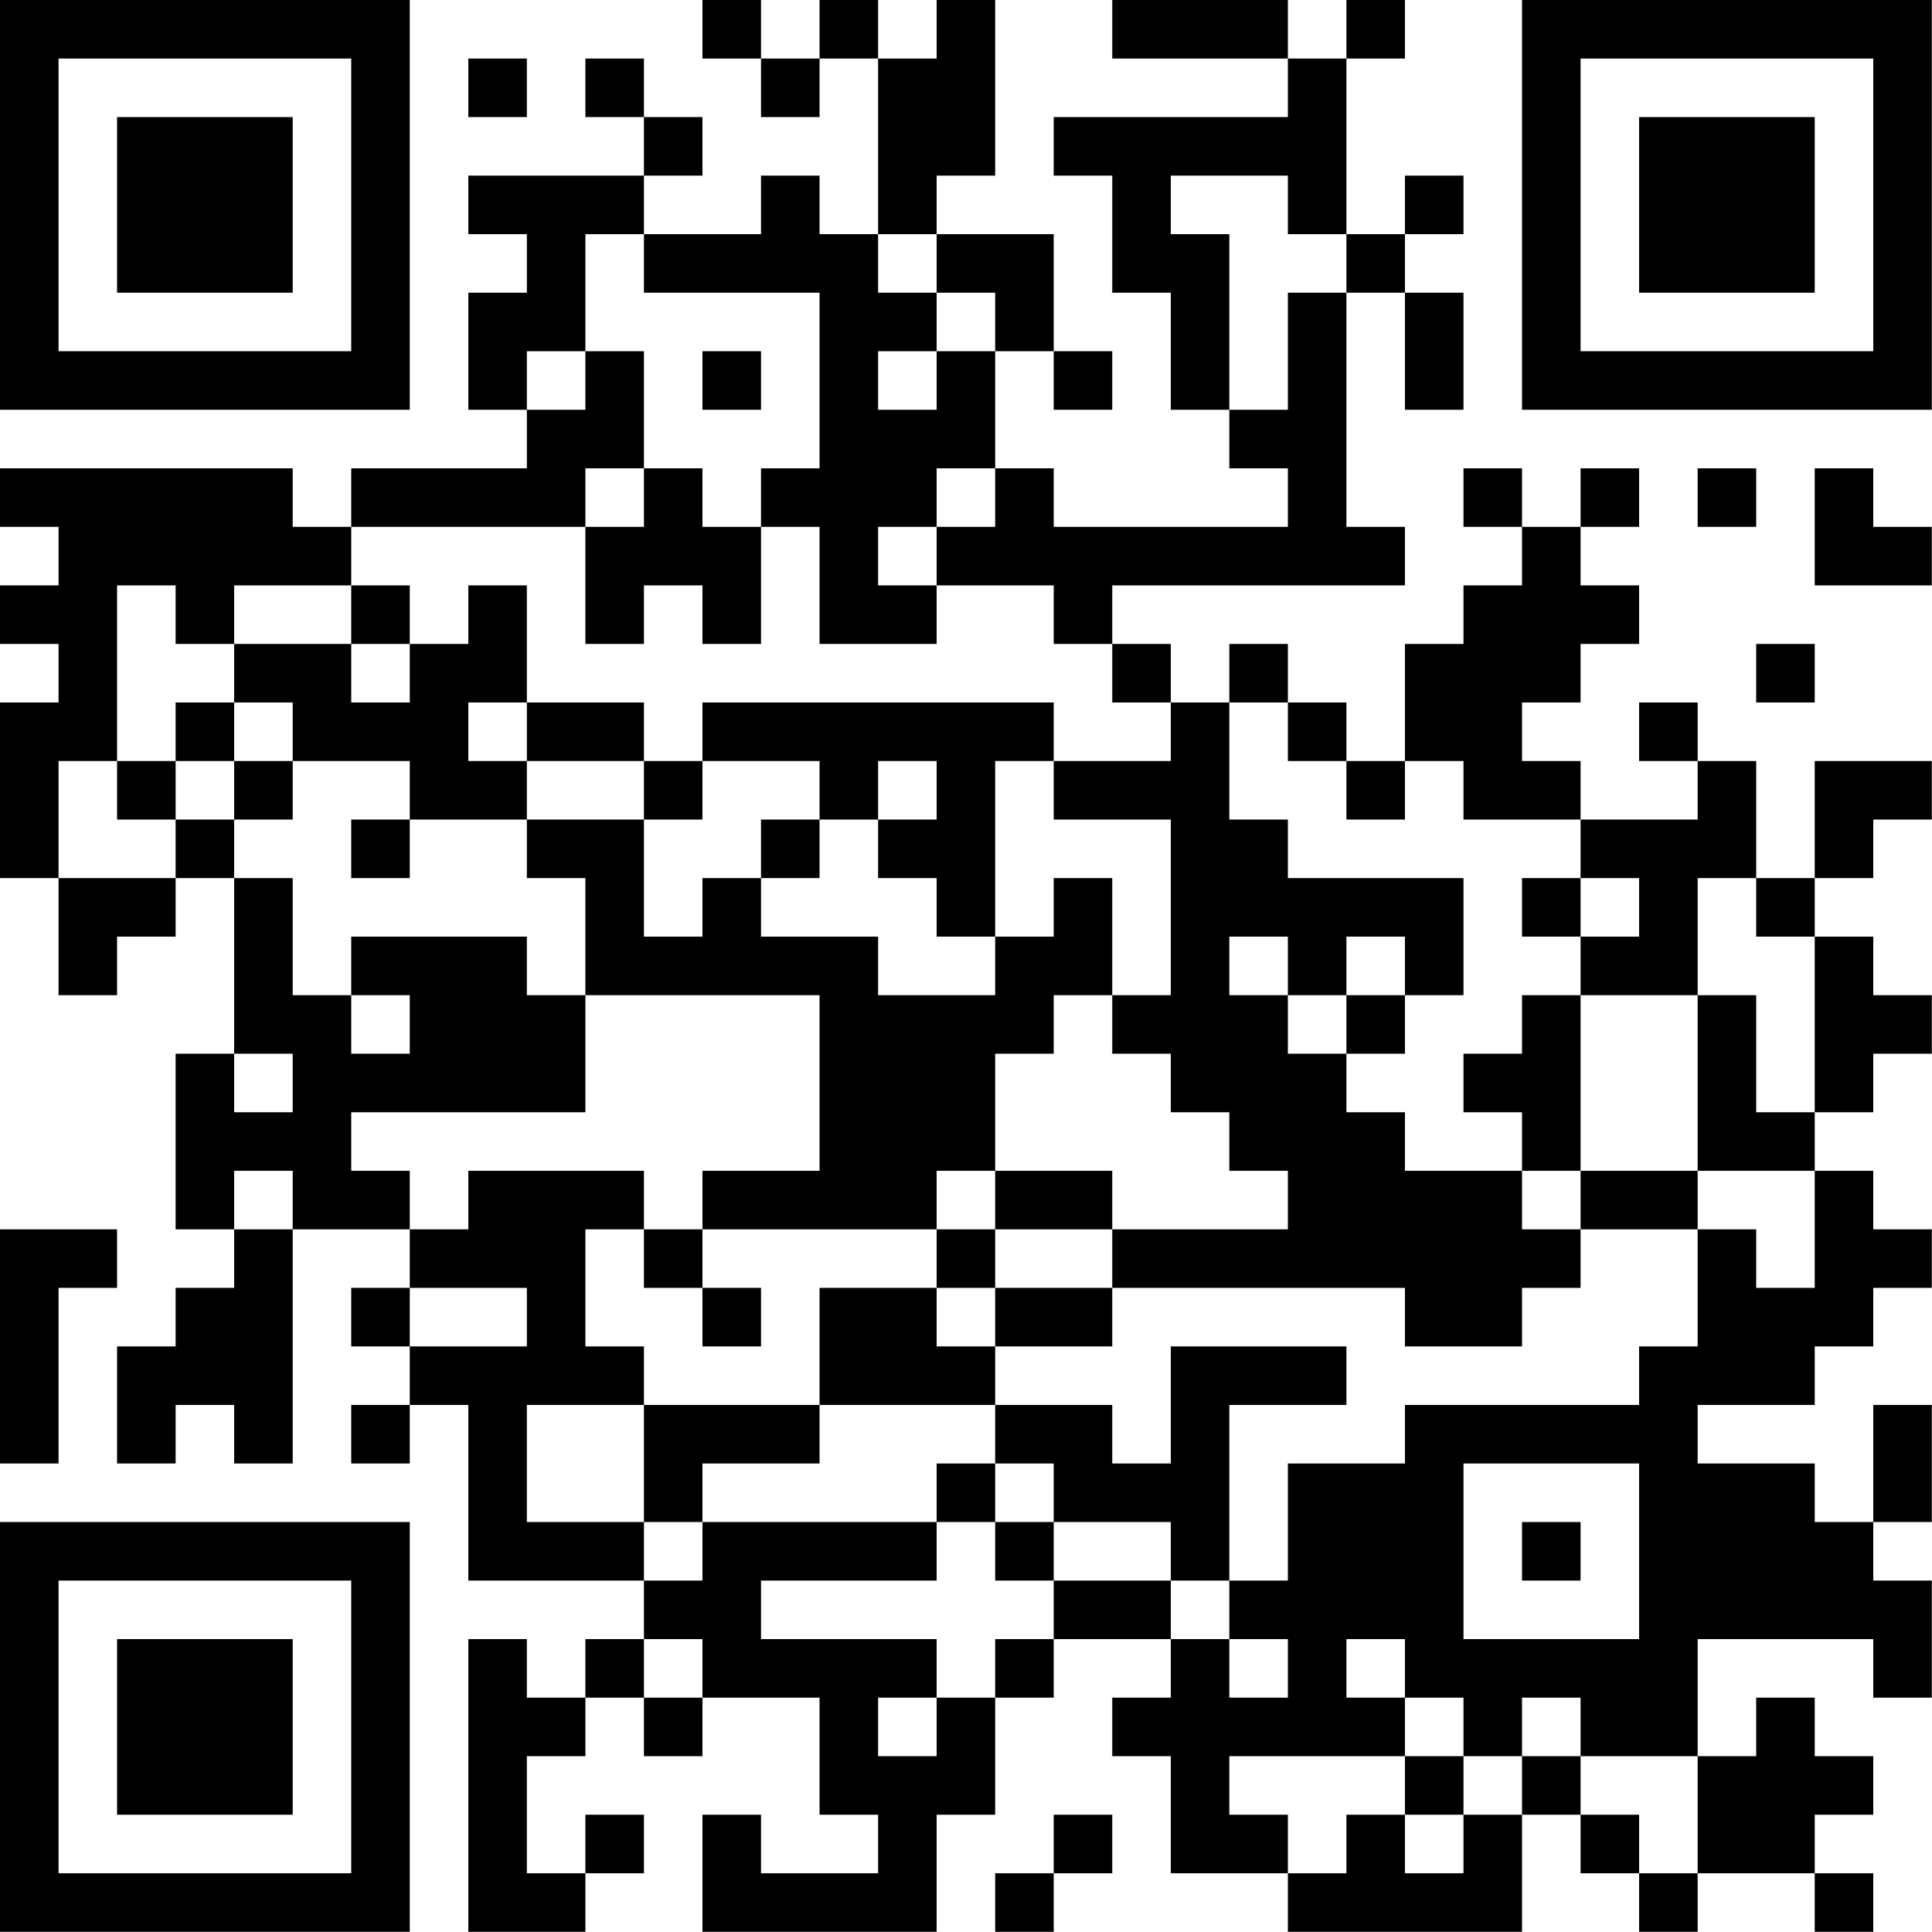
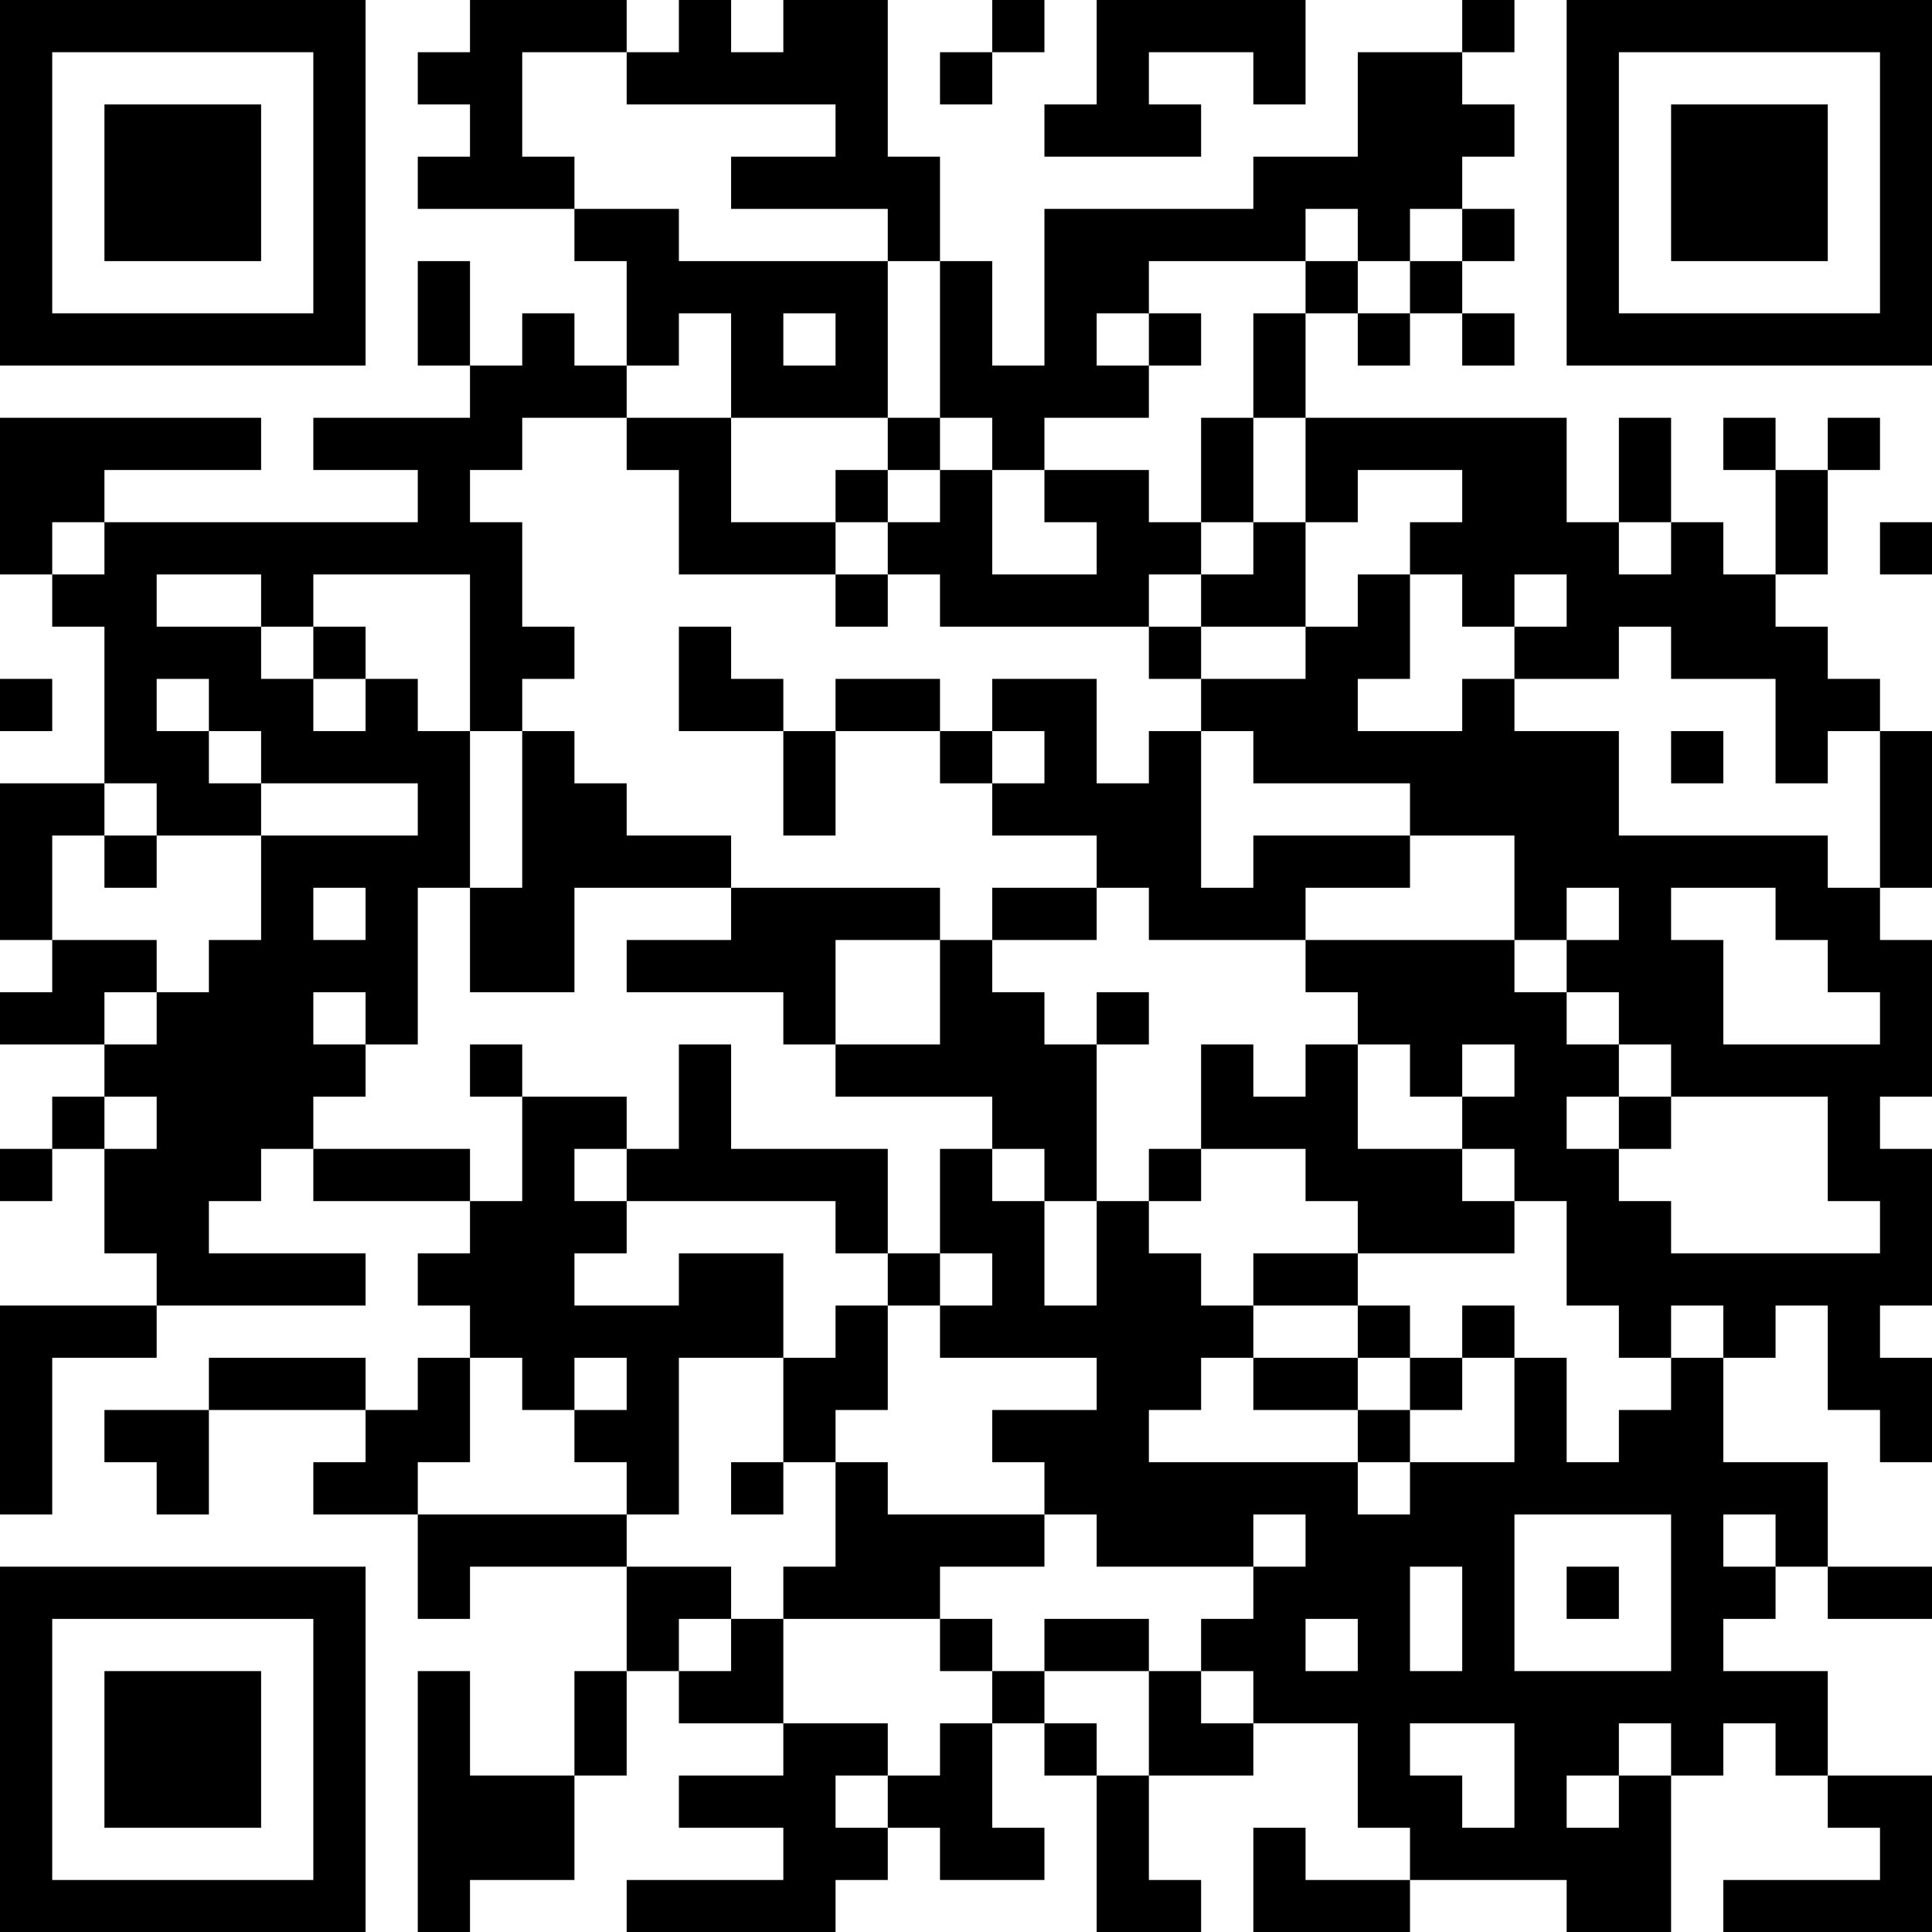
<svg xmlns="http://www.w3.org/2000/svg" version="1.1" width="100" height="100" viewBox="0 0 100 100">
  <rect x="0" y="0" width="100" height="100" fill="#ffffff" />
-   <g transform="scale(3.03)">
+   <g transform="scale(2.703)">
    <g transform="translate(0,0)">
-       <path fill-rule="evenodd" d="M12 0L12 1L13 1L13 2L14 2L14 1L15 1L15 4L14 4L14 3L13 3L13 4L11 4L11 3L12 3L12 2L11 2L11 1L10 1L10 2L11 2L11 3L8 3L8 4L9 4L9 5L8 5L8 7L9 7L9 8L6 8L6 9L5 9L5 8L0 8L0 9L1 9L1 10L0 10L0 11L1 11L1 12L0 12L0 15L1 15L1 17L2 17L2 16L3 16L3 15L4 15L4 18L3 18L3 21L4 21L4 22L3 22L3 23L2 23L2 25L3 25L3 24L4 24L4 25L5 25L5 21L7 21L7 22L6 22L6 23L7 23L7 24L6 24L6 25L7 25L7 24L8 24L8 27L11 27L11 28L10 28L10 29L9 29L9 28L8 28L8 33L10 33L10 32L11 32L11 31L10 31L10 32L9 32L9 30L10 30L10 29L11 29L11 30L12 30L12 29L14 29L14 31L15 31L15 32L13 32L13 31L12 31L12 33L16 33L16 31L17 31L17 29L18 29L18 28L20 28L20 29L19 29L19 30L20 30L20 32L22 32L22 33L26 33L26 31L27 31L27 32L28 32L28 33L29 33L29 32L31 32L31 33L32 33L32 32L31 32L31 31L32 31L32 30L31 30L31 29L30 29L30 30L29 30L29 28L32 28L32 29L33 29L33 27L32 27L32 26L33 26L33 24L32 24L32 26L31 26L31 25L29 25L29 24L31 24L31 23L32 23L32 22L33 22L33 21L32 21L32 20L31 20L31 19L32 19L32 18L33 18L33 17L32 17L32 16L31 16L31 15L32 15L32 14L33 14L33 13L31 13L31 15L30 15L30 13L29 13L29 12L28 12L28 13L29 13L29 14L27 14L27 13L26 13L26 12L27 12L27 11L28 11L28 10L27 10L27 9L28 9L28 8L27 8L27 9L26 9L26 8L25 8L25 9L26 9L26 10L25 10L25 11L24 11L24 13L23 13L23 12L22 12L22 11L21 11L21 12L20 12L20 11L19 11L19 10L24 10L24 9L23 9L23 5L24 5L24 7L25 7L25 5L24 5L24 4L25 4L25 3L24 3L24 4L23 4L23 1L24 1L24 0L23 0L23 1L22 1L22 0L19 0L19 1L22 1L22 2L18 2L18 3L19 3L19 5L20 5L20 7L21 7L21 8L22 8L22 9L18 9L18 8L17 8L17 6L18 6L18 7L19 7L19 6L18 6L18 4L16 4L16 3L17 3L17 0L16 0L16 1L15 1L15 0L14 0L14 1L13 1L13 0ZM8 1L8 2L9 2L9 1ZM20 3L20 4L21 4L21 7L22 7L22 5L23 5L23 4L22 4L22 3ZM10 4L10 6L9 6L9 7L10 7L10 6L11 6L11 8L10 8L10 9L6 9L6 10L4 10L4 11L3 11L3 10L2 10L2 13L1 13L1 15L3 15L3 14L4 14L4 15L5 15L5 17L6 17L6 18L7 18L7 17L6 17L6 16L9 16L9 17L10 17L10 19L6 19L6 20L7 20L7 21L8 21L8 20L11 20L11 21L10 21L10 23L11 23L11 24L9 24L9 26L11 26L11 27L12 27L12 26L16 26L16 27L13 27L13 28L16 28L16 29L15 29L15 30L16 30L16 29L17 29L17 28L18 28L18 27L20 27L20 28L21 28L21 29L22 29L22 28L21 28L21 27L22 27L22 25L24 25L24 24L28 24L28 23L29 23L29 21L30 21L30 22L31 22L31 20L29 20L29 17L30 17L30 19L31 19L31 16L30 16L30 15L29 15L29 17L27 17L27 16L28 16L28 15L27 15L27 14L25 14L25 13L24 13L24 14L23 14L23 13L22 13L22 12L21 12L21 14L22 14L22 15L25 15L25 17L24 17L24 16L23 16L23 17L22 17L22 16L21 16L21 17L22 17L22 18L23 18L23 19L24 19L24 20L26 20L26 21L27 21L27 22L26 22L26 23L24 23L24 22L19 22L19 21L22 21L22 20L21 20L21 19L20 19L20 18L19 18L19 17L20 17L20 14L18 14L18 13L20 13L20 12L19 12L19 11L18 11L18 10L16 10L16 9L17 9L17 8L16 8L16 9L15 9L15 10L16 10L16 11L14 11L14 9L13 9L13 8L14 8L14 5L11 5L11 4ZM15 4L15 5L16 5L16 6L15 6L15 7L16 7L16 6L17 6L17 5L16 5L16 4ZM12 6L12 7L13 7L13 6ZM11 8L11 9L10 9L10 11L11 11L11 10L12 10L12 11L13 11L13 9L12 9L12 8ZM29 8L29 9L30 9L30 8ZM31 8L31 10L33 10L33 9L32 9L32 8ZM6 10L6 11L4 11L4 12L3 12L3 13L2 13L2 14L3 14L3 13L4 13L4 14L5 14L5 13L7 13L7 14L6 14L6 15L7 15L7 14L9 14L9 15L10 15L10 17L14 17L14 20L12 20L12 21L11 21L11 22L12 22L12 23L13 23L13 22L12 22L12 21L16 21L16 22L14 22L14 24L11 24L11 26L12 26L12 25L14 25L14 24L17 24L17 25L16 25L16 26L17 26L17 27L18 27L18 26L20 26L20 27L21 27L21 24L23 24L23 23L20 23L20 25L19 25L19 24L17 24L17 23L19 23L19 22L17 22L17 21L19 21L19 20L17 20L17 18L18 18L18 17L19 17L19 15L18 15L18 16L17 16L17 13L18 13L18 12L12 12L12 13L11 13L11 12L9 12L9 10L8 10L8 11L7 11L7 10ZM6 11L6 12L7 12L7 11ZM30 11L30 12L31 12L31 11ZM4 12L4 13L5 13L5 12ZM8 12L8 13L9 13L9 14L11 14L11 16L12 16L12 15L13 15L13 16L15 16L15 17L17 17L17 16L16 16L16 15L15 15L15 14L16 14L16 13L15 13L15 14L14 14L14 13L12 13L12 14L11 14L11 13L9 13L9 12ZM13 14L13 15L14 15L14 14ZM26 15L26 16L27 16L27 15ZM23 17L23 18L24 18L24 17ZM26 17L26 18L25 18L25 19L26 19L26 20L27 20L27 21L29 21L29 20L27 20L27 17ZM4 18L4 19L5 19L5 18ZM4 20L4 21L5 21L5 20ZM16 20L16 21L17 21L17 20ZM0 21L0 25L1 25L1 22L2 22L2 21ZM7 22L7 23L9 23L9 22ZM16 22L16 23L17 23L17 22ZM17 25L17 26L18 26L18 25ZM25 25L25 28L28 28L28 25ZM26 26L26 27L27 27L27 26ZM11 28L11 29L12 29L12 28ZM23 28L23 29L24 29L24 30L21 30L21 31L22 31L22 32L23 32L23 31L24 31L24 32L25 32L25 31L26 31L26 30L27 30L27 31L28 31L28 32L29 32L29 30L27 30L27 29L26 29L26 30L25 30L25 29L24 29L24 28ZM24 30L24 31L25 31L25 30ZM18 31L18 32L17 32L17 33L18 33L18 32L19 32L19 31ZM0 0L0 7L7 7L7 0ZM1 1L1 6L6 6L6 1ZM2 2L2 5L5 5L5 2ZM26 0L26 7L33 7L33 0ZM27 1L27 6L32 6L32 1ZM28 2L28 5L31 5L31 2ZM0 26L0 33L7 33L7 26ZM1 27L1 32L6 32L6 27ZM2 28L2 31L5 31L5 28Z" fill="#000000" />
+       <path fill-rule="evenodd" d="M9 0L9 1L8 1L8 2L9 2L9 3L8 3L8 4L11 4L11 5L12 5L12 7L11 7L11 6L10 6L10 7L9 7L9 5L8 5L8 7L9 7L9 8L6 8L6 9L8 9L8 10L2 10L2 9L5 9L5 8L0 8L0 11L1 11L1 12L2 12L2 15L0 15L0 18L1 18L1 19L0 19L0 20L2 20L2 21L1 21L1 22L0 22L0 23L1 23L1 22L2 22L2 24L3 24L3 25L0 25L0 29L1 29L1 26L3 26L3 25L7 25L7 24L4 24L4 23L5 23L5 22L6 22L6 23L9 23L9 24L8 24L8 25L9 25L9 26L8 26L8 27L7 27L7 26L4 26L4 27L2 27L2 28L3 28L3 29L4 29L4 27L7 27L7 28L6 28L6 29L8 29L8 31L9 31L9 30L12 30L12 32L11 32L11 34L9 34L9 32L8 32L8 37L9 37L9 36L11 36L11 34L12 34L12 32L13 32L13 33L15 33L15 34L13 34L13 35L15 35L15 36L12 36L12 37L16 37L16 36L17 36L17 35L18 35L18 36L20 36L20 35L19 35L19 33L20 33L20 34L21 34L21 37L23 37L23 36L22 36L22 34L24 34L24 33L26 33L26 35L27 35L27 36L25 36L25 35L24 35L24 37L27 37L27 36L30 36L30 37L32 37L32 34L33 34L33 33L34 33L34 34L35 34L35 35L36 35L36 36L33 36L33 37L37 37L37 34L35 34L35 32L33 32L33 31L34 31L34 30L35 30L35 31L37 31L37 30L35 30L35 28L33 28L33 26L34 26L34 25L35 25L35 27L36 27L36 28L37 28L37 26L36 26L36 25L37 25L37 22L36 22L36 21L37 21L37 18L36 18L36 17L37 17L37 14L36 14L36 13L35 13L35 12L34 12L34 11L35 11L35 9L36 9L36 8L35 8L35 9L34 9L34 8L33 8L33 9L34 9L34 11L33 11L33 10L32 10L32 8L31 8L31 10L30 10L30 8L25 8L25 6L26 6L26 7L27 7L27 6L28 6L28 7L29 7L29 6L28 6L28 5L29 5L29 4L28 4L28 3L29 3L29 2L28 2L28 1L29 1L29 0L28 0L28 1L26 1L26 3L24 3L24 4L20 4L20 7L19 7L19 5L18 5L18 3L17 3L17 0L15 0L15 1L14 1L14 0L13 0L13 1L12 1L12 0ZM19 0L19 1L18 1L18 2L19 2L19 1L20 1L20 0ZM21 0L21 2L20 2L20 3L23 3L23 2L22 2L22 1L24 1L24 2L25 2L25 0ZM10 1L10 3L11 3L11 4L13 4L13 5L17 5L17 8L14 8L14 6L13 6L13 7L12 7L12 8L10 8L10 9L9 9L9 10L10 10L10 12L11 12L11 13L10 13L10 14L9 14L9 11L6 11L6 12L5 12L5 11L3 11L3 12L5 12L5 13L6 13L6 14L7 14L7 13L8 13L8 14L9 14L9 17L8 17L8 20L7 20L7 19L6 19L6 20L7 20L7 21L6 21L6 22L9 22L9 23L10 23L10 21L12 21L12 22L11 22L11 23L12 23L12 24L11 24L11 25L13 25L13 24L15 24L15 26L13 26L13 29L12 29L12 28L11 28L11 27L12 27L12 26L11 26L11 27L10 27L10 26L9 26L9 28L8 28L8 29L12 29L12 30L14 30L14 31L13 31L13 32L14 32L14 31L15 31L15 33L17 33L17 34L16 34L16 35L17 35L17 34L18 34L18 33L19 33L19 32L20 32L20 33L21 33L21 34L22 34L22 32L23 32L23 33L24 33L24 32L23 32L23 31L24 31L24 30L25 30L25 29L24 29L24 30L21 30L21 29L20 29L20 28L19 28L19 27L21 27L21 26L18 26L18 25L19 25L19 24L18 24L18 22L19 22L19 23L20 23L20 25L21 25L21 23L22 23L22 24L23 24L23 25L24 25L24 26L23 26L23 27L22 27L22 28L26 28L26 29L27 29L27 28L29 28L29 26L30 26L30 28L31 28L31 27L32 27L32 26L33 26L33 25L32 25L32 26L31 26L31 25L30 25L30 23L29 23L29 22L28 22L28 21L29 21L29 20L28 20L28 21L27 21L27 20L26 20L26 19L25 19L25 18L29 18L29 19L30 19L30 20L31 20L31 21L30 21L30 22L31 22L31 23L32 23L32 24L36 24L36 23L35 23L35 21L32 21L32 20L31 20L31 19L30 19L30 18L31 18L31 17L30 17L30 18L29 18L29 16L27 16L27 15L24 15L24 14L23 14L23 13L25 13L25 12L26 12L26 11L27 11L27 13L26 13L26 14L28 14L28 13L29 13L29 14L31 14L31 16L35 16L35 17L36 17L36 14L35 14L35 15L34 15L34 13L32 13L32 12L31 12L31 13L29 13L29 12L30 12L30 11L29 11L29 12L28 12L28 11L27 11L27 10L28 10L28 9L26 9L26 10L25 10L25 8L24 8L24 6L25 6L25 5L26 5L26 6L27 6L27 5L28 5L28 4L27 4L27 5L26 5L26 4L25 4L25 5L22 5L22 6L21 6L21 7L22 7L22 8L20 8L20 9L19 9L19 8L18 8L18 5L17 5L17 4L14 4L14 3L16 3L16 2L12 2L12 1ZM15 6L15 7L16 7L16 6ZM22 6L22 7L23 7L23 6ZM12 8L12 9L13 9L13 11L16 11L16 12L17 12L17 11L18 11L18 12L22 12L22 13L23 13L23 12L25 12L25 10L24 10L24 8L23 8L23 10L22 10L22 9L20 9L20 10L21 10L21 11L19 11L19 9L18 9L18 8L17 8L17 9L16 9L16 10L14 10L14 8ZM17 9L17 10L16 10L16 11L17 11L17 10L18 10L18 9ZM1 10L1 11L2 11L2 10ZM23 10L23 11L22 11L22 12L23 12L23 11L24 11L24 10ZM31 10L31 11L32 11L32 10ZM36 10L36 11L37 11L37 10ZM6 12L6 13L7 13L7 12ZM13 12L13 14L15 14L15 16L16 16L16 14L18 14L18 15L19 15L19 16L21 16L21 17L19 17L19 18L18 18L18 17L14 17L14 16L12 16L12 15L11 15L11 14L10 14L10 17L9 17L9 19L11 19L11 17L14 17L14 18L12 18L12 19L15 19L15 20L16 20L16 21L19 21L19 22L20 22L20 23L21 23L21 20L22 20L22 19L21 19L21 20L20 20L20 19L19 19L19 18L21 18L21 17L22 17L22 18L25 18L25 17L27 17L27 16L24 16L24 17L23 17L23 14L22 14L22 15L21 15L21 13L19 13L19 14L18 14L18 13L16 13L16 14L15 14L15 13L14 13L14 12ZM0 13L0 14L1 14L1 13ZM3 13L3 14L4 14L4 15L5 15L5 16L3 16L3 15L2 15L2 16L1 16L1 18L3 18L3 19L2 19L2 20L3 20L3 19L4 19L4 18L5 18L5 16L8 16L8 15L5 15L5 14L4 14L4 13ZM19 14L19 15L20 15L20 14ZM32 14L32 15L33 15L33 14ZM2 16L2 17L3 17L3 16ZM6 17L6 18L7 18L7 17ZM32 17L32 18L33 18L33 20L36 20L36 19L35 19L35 18L34 18L34 17ZM16 18L16 20L18 20L18 18ZM9 20L9 21L10 21L10 20ZM13 20L13 22L12 22L12 23L16 23L16 24L17 24L17 25L16 25L16 26L15 26L15 28L14 28L14 29L15 29L15 28L16 28L16 30L15 30L15 31L18 31L18 32L19 32L19 31L18 31L18 30L20 30L20 29L17 29L17 28L16 28L16 27L17 27L17 25L18 25L18 24L17 24L17 22L14 22L14 20ZM23 20L23 22L22 22L22 23L23 23L23 22L25 22L25 23L26 23L26 24L24 24L24 25L26 25L26 26L24 26L24 27L26 27L26 28L27 28L27 27L28 27L28 26L29 26L29 25L28 25L28 26L27 26L27 25L26 25L26 24L29 24L29 23L28 23L28 22L26 22L26 20L25 20L25 21L24 21L24 20ZM2 21L2 22L3 22L3 21ZM31 21L31 22L32 22L32 21ZM26 26L26 27L27 27L27 26ZM29 29L29 32L32 32L32 29ZM33 29L33 30L34 30L34 29ZM27 30L27 32L28 32L28 30ZM30 30L30 31L31 31L31 30ZM20 31L20 32L22 32L22 31ZM25 31L25 32L26 32L26 31ZM27 33L27 34L28 34L28 35L29 35L29 33ZM31 33L31 34L30 34L30 35L31 35L31 34L32 34L32 33ZM0 0L0 7L7 7L7 0ZM1 1L1 6L6 6L6 1ZM2 2L2 5L5 5L5 2ZM30 0L30 7L37 7L37 0ZM31 1L31 6L36 6L36 1ZM32 2L32 5L35 5L35 2ZM0 30L0 37L7 37L7 30ZM1 31L1 36L6 36L6 31ZM2 32L2 35L5 35L5 32Z" fill="#000000" />
    </g>
  </g>
</svg>
